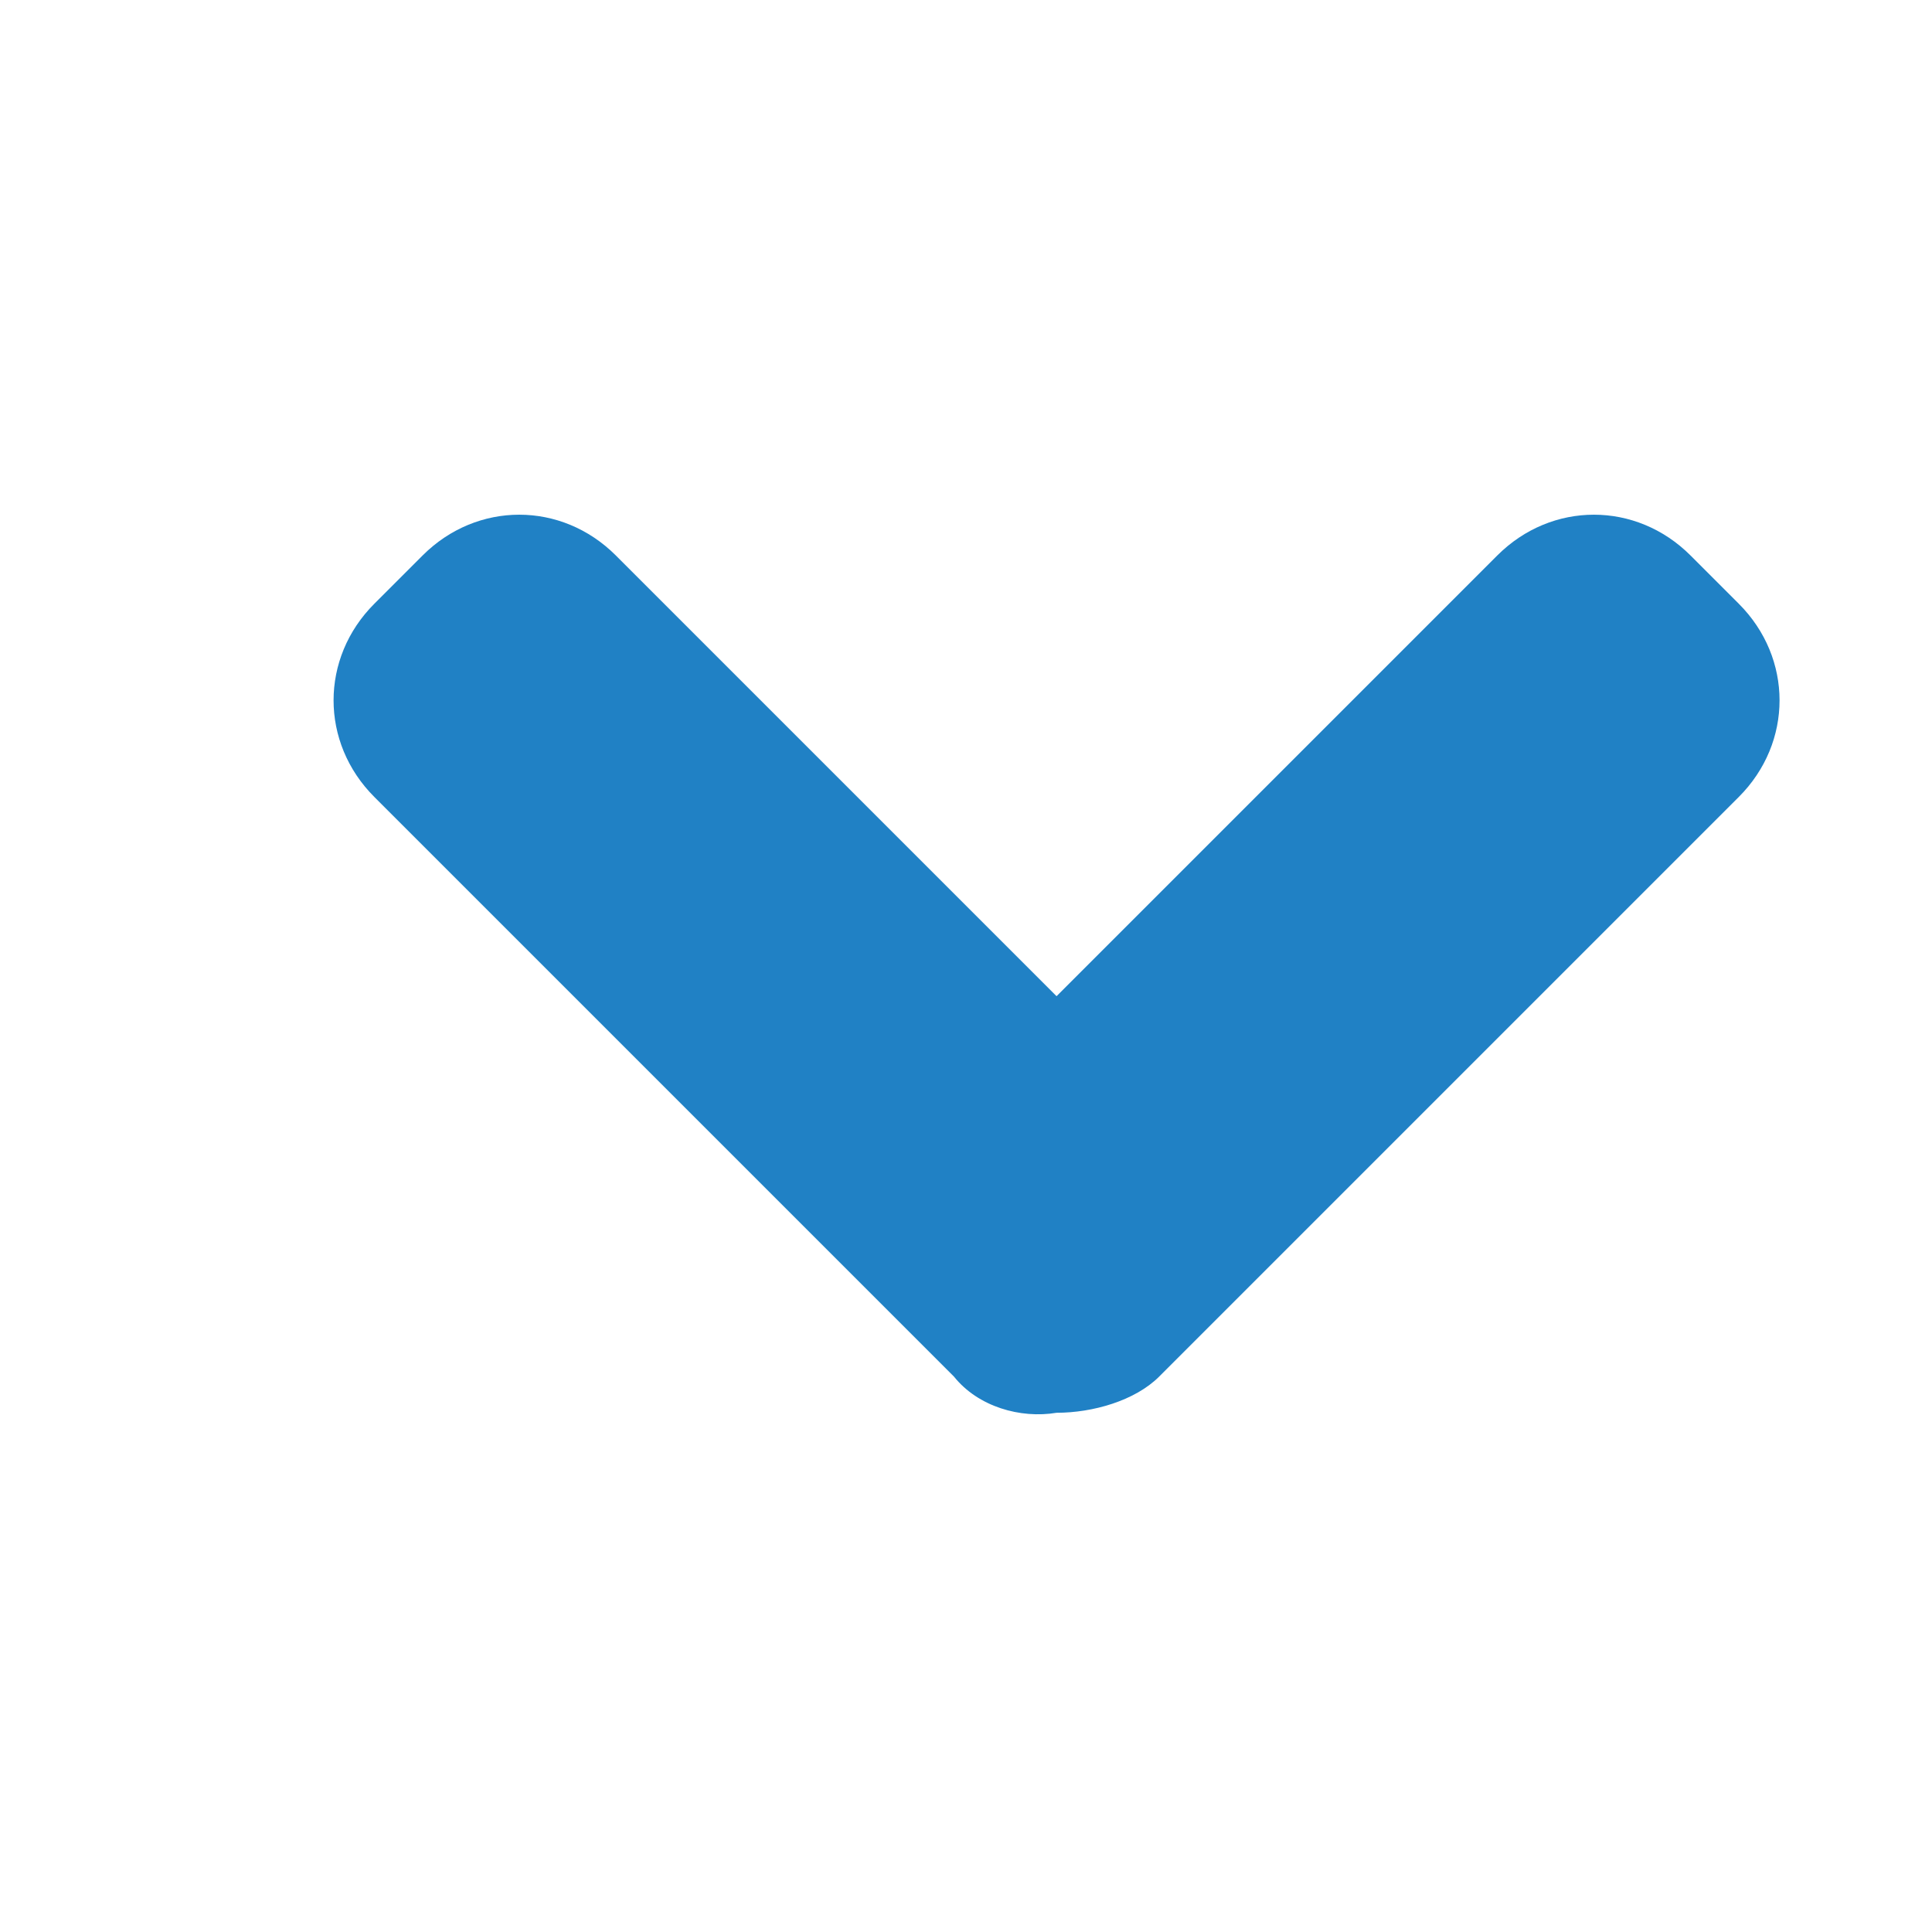
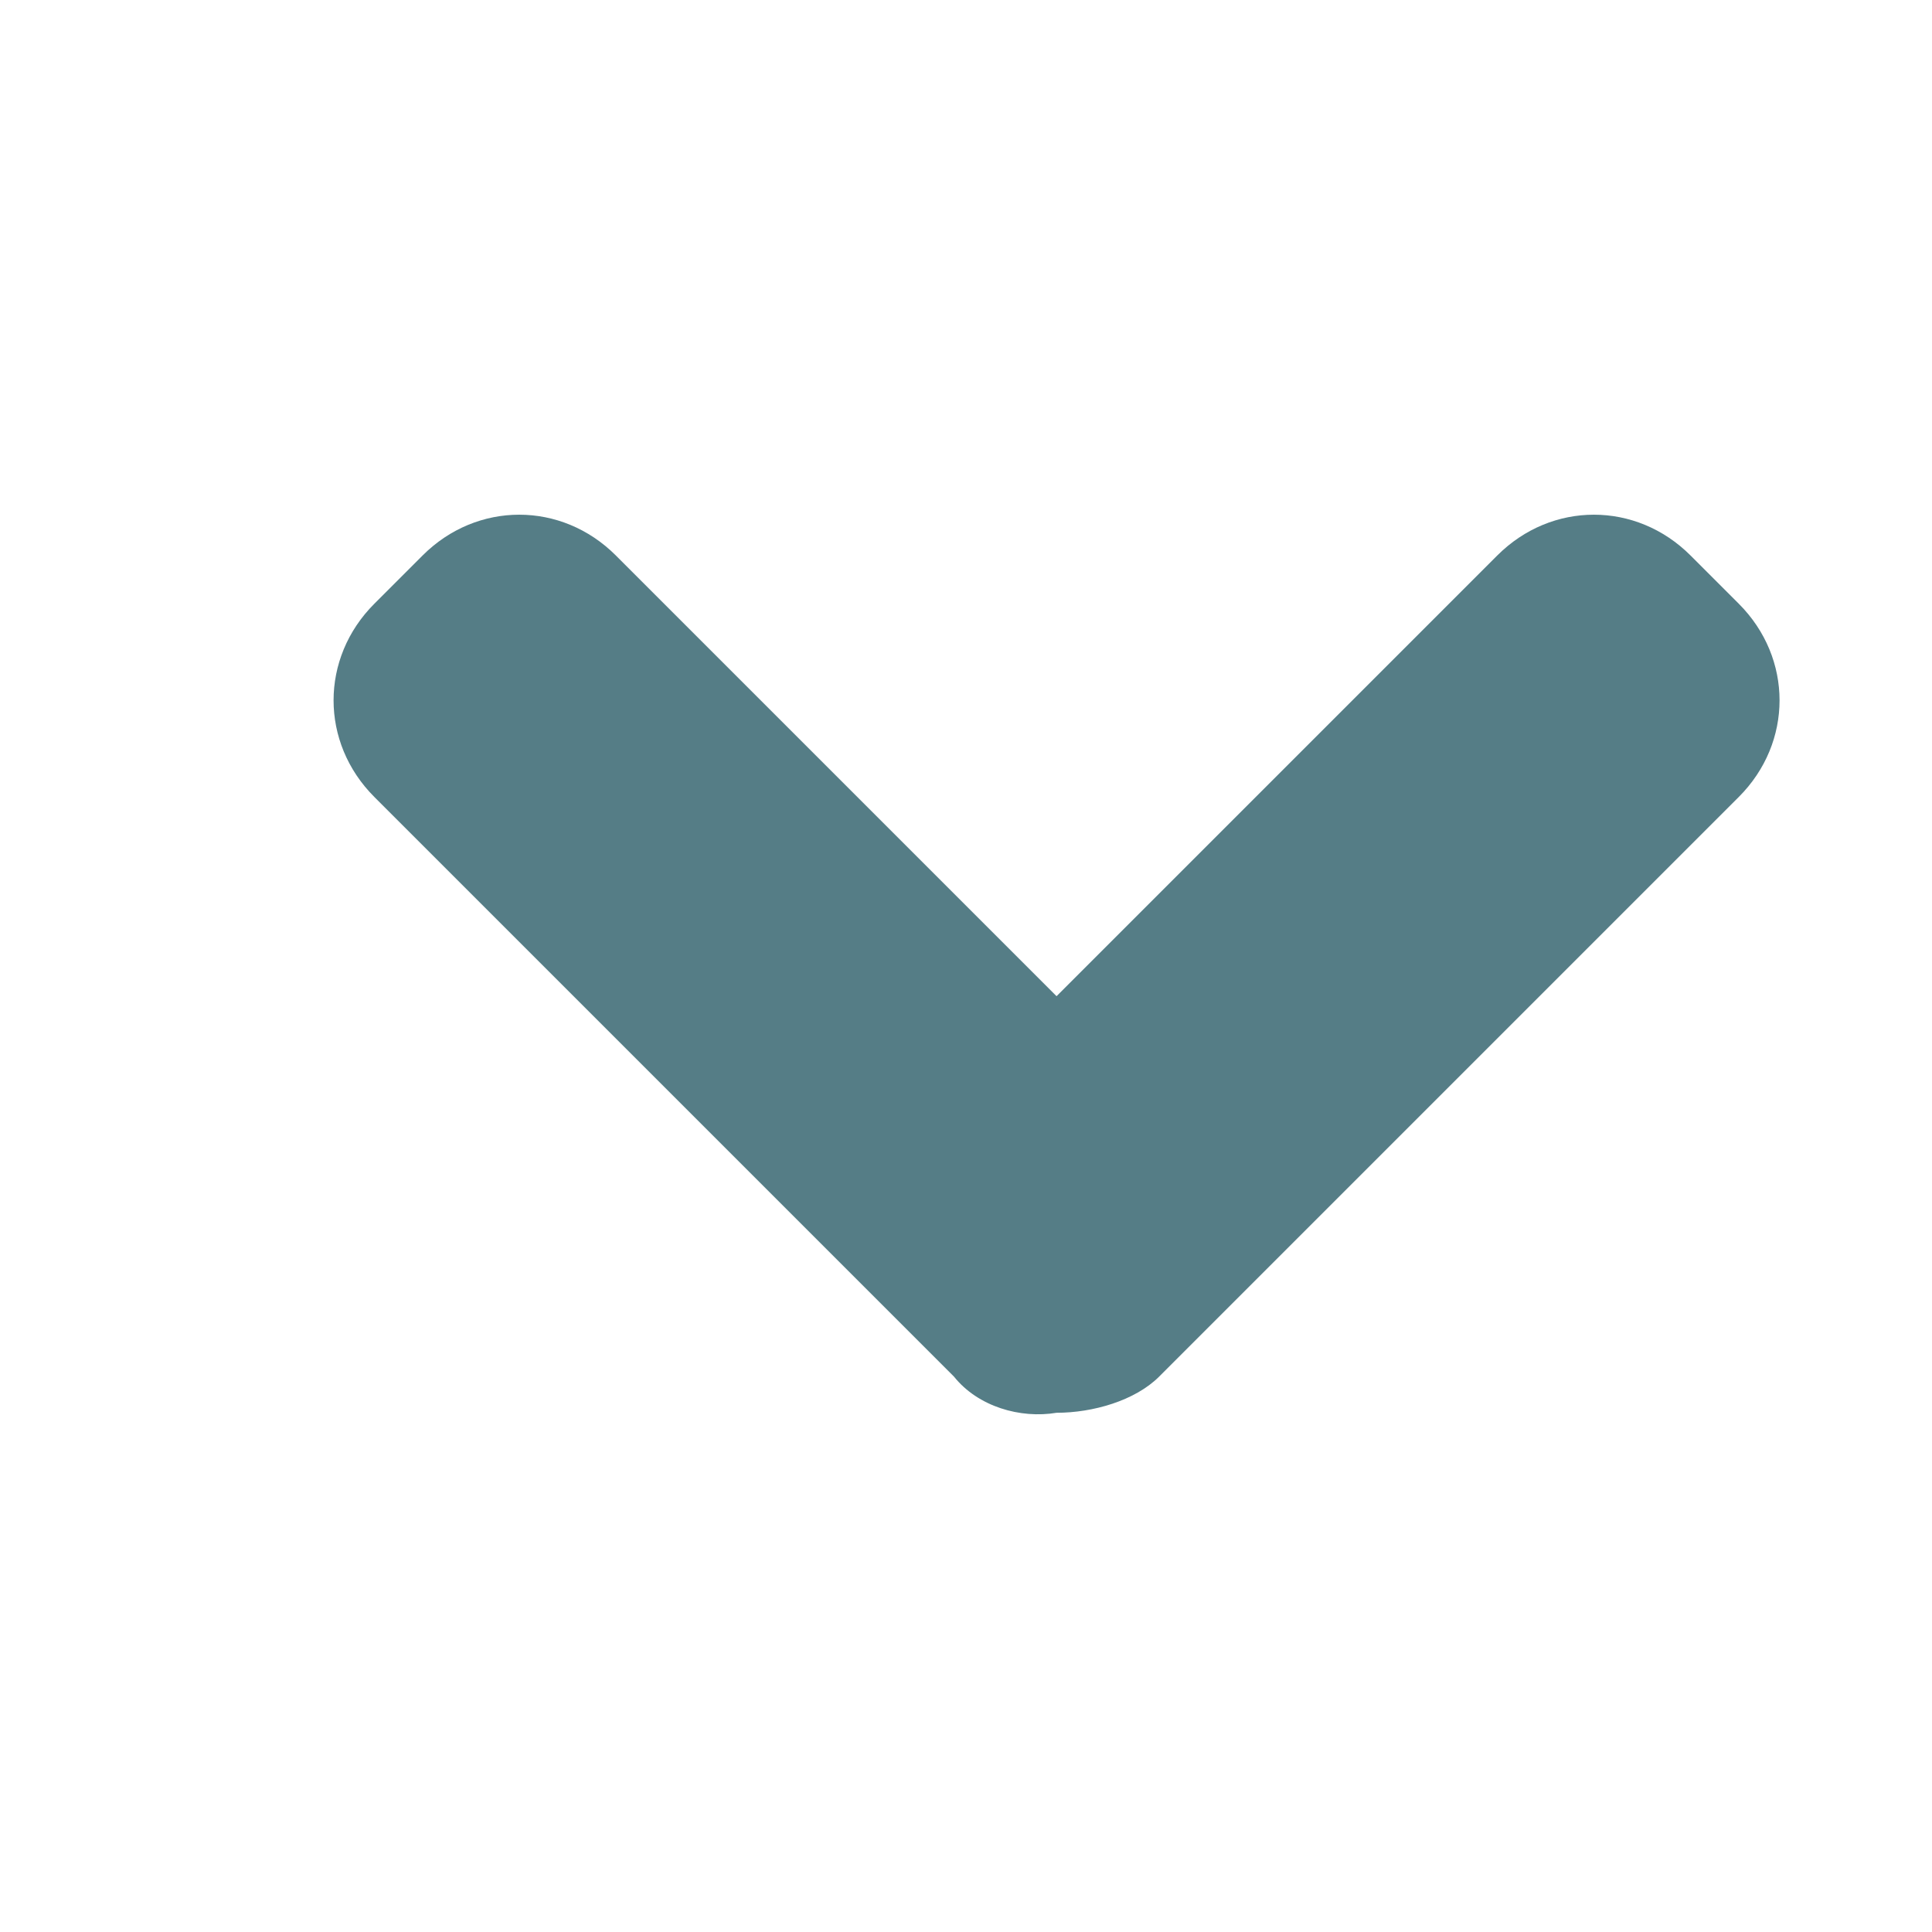
<svg xmlns="http://www.w3.org/2000/svg" version="1.1" id="Layer_1" x="0px" y="0px" viewBox="1 -1 32 32" enable-background="new 1 -1 32 32" xml:space="preserve">
-   <path fill="#2081C5" d="M18.5,22.4c0.6,0,1.3-0.2,1.7-0.6l9.6-9.6c0.9-0.9,0.9-2.3,0-3.2L29,8.2c-0.9-0.9-2.3-0.9-3.2,0l-7.3,7.3  l-7.3-7.3c-0.9-0.9-2.3-0.9-3.2,0L7.2,9c-0.9,0.9-0.9,2.3,0,3.2l9.6,9.6C17.2,22.3,17.9,22.5,18.5,22.4z" />
+   <path fill="#557D86" d="M18.5,22.4c0.6,0,1.3-0.2,1.7-0.6l9.6-9.6c0.9-0.9,0.9-2.3,0-3.2L29,8.2c-0.9-0.9-2.3-0.9-3.2,0l-7.3,7.3  l-7.3-7.3c-0.9-0.9-2.3-0.9-3.2,0L7.2,9c-0.9,0.9-0.9,2.3,0,3.2l9.6,9.6C17.2,22.3,17.9,22.5,18.5,22.4z" />
</svg>
